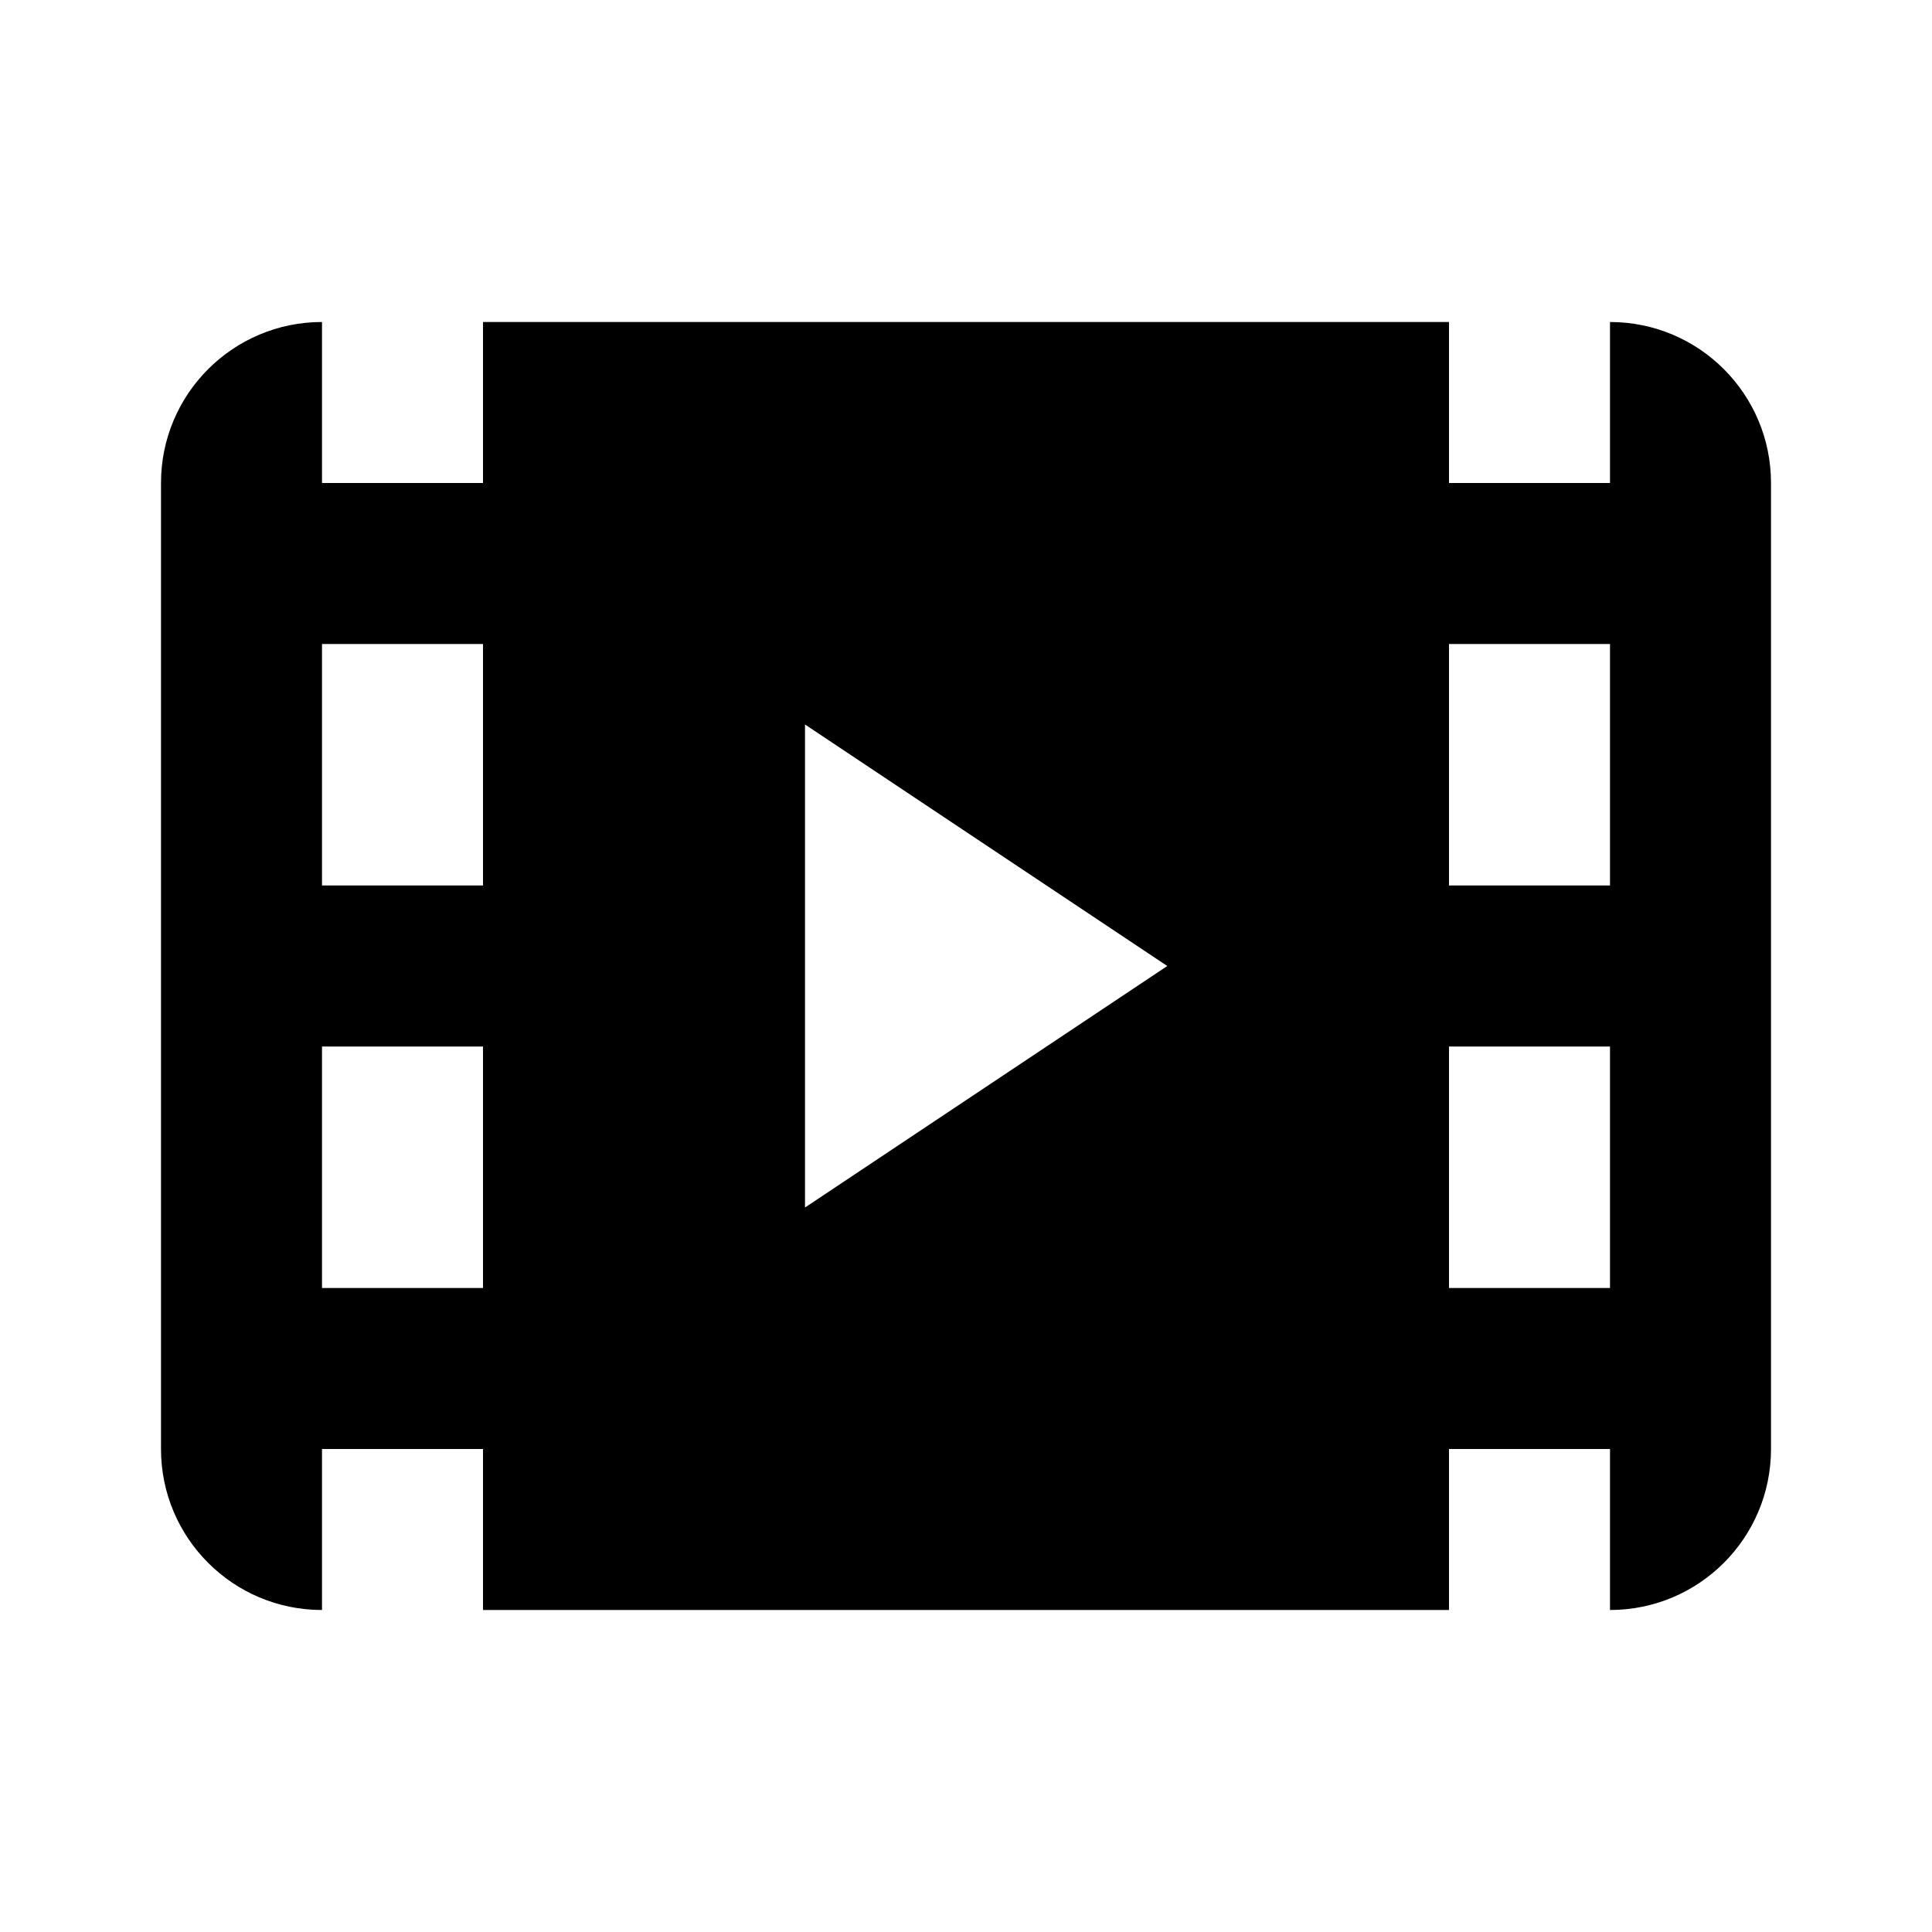
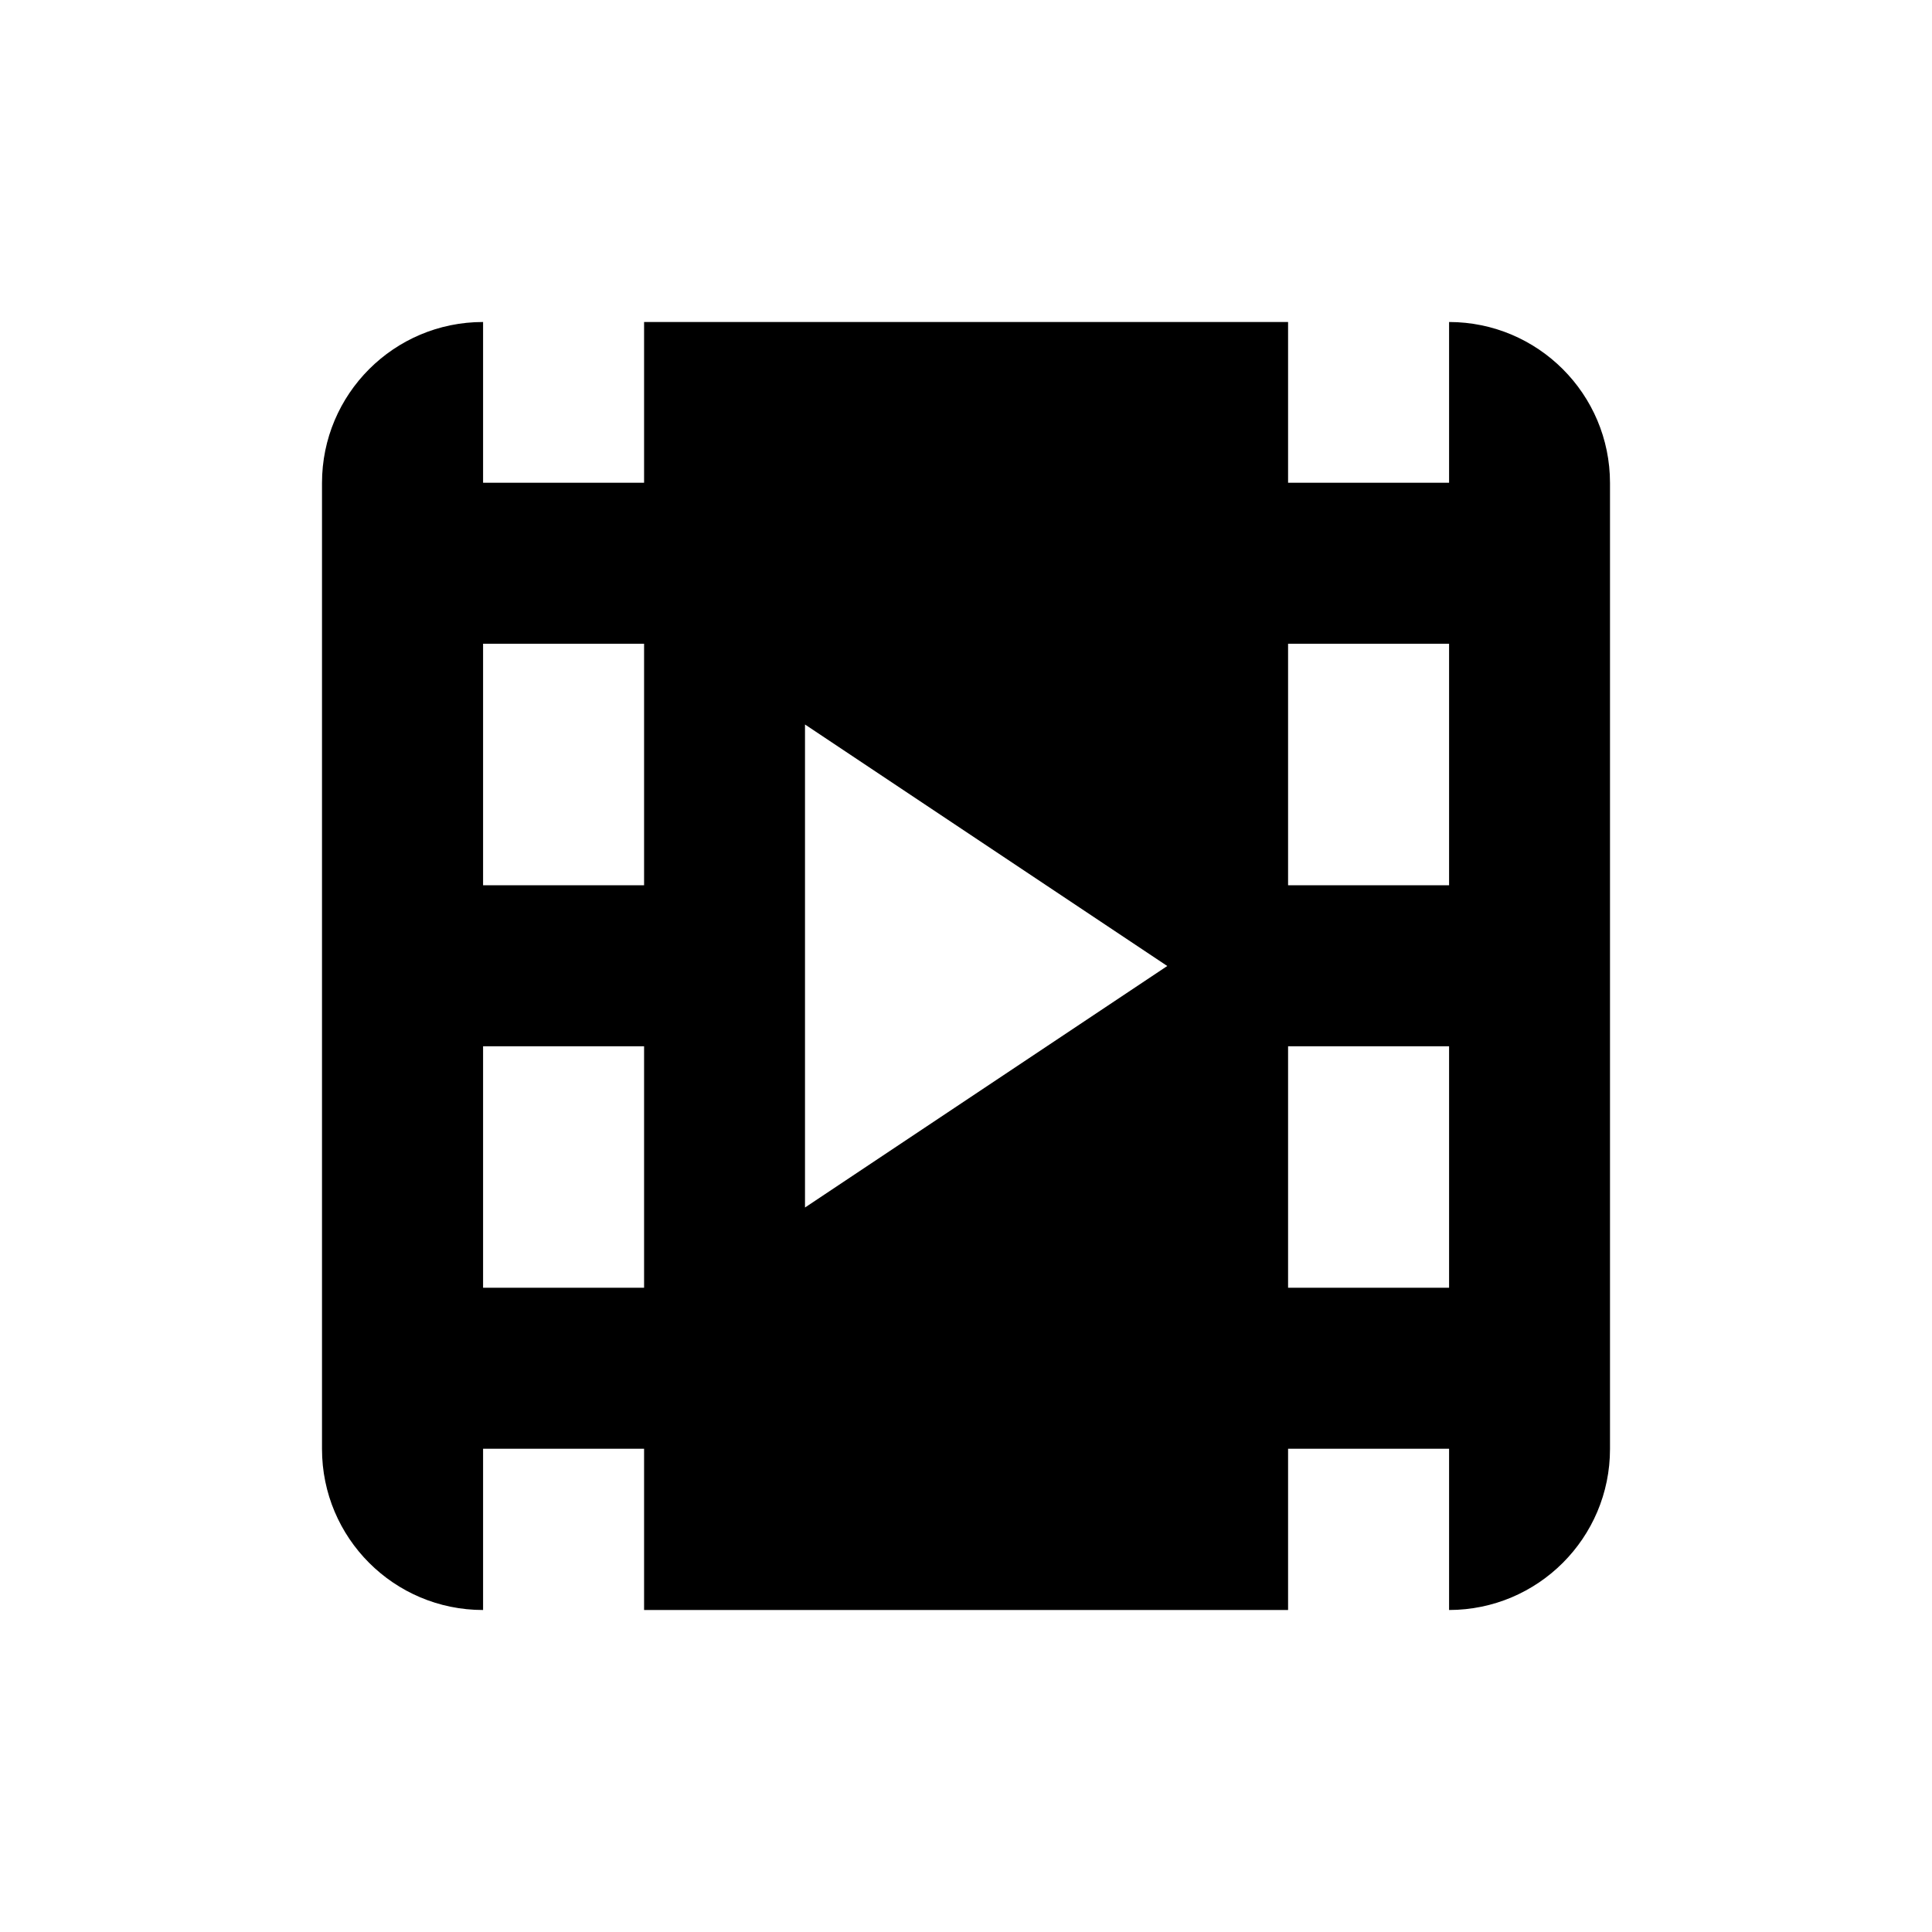
- <svg xmlns="http://www.w3.org/2000/svg" version="1.1" x="0px" y="0px" viewBox="0 0 24 24" style="enable-background:new 0 0 24 24;" xml:space="preserve">
-   <g id="video">
-     <path d="M20,4v2h-2V4H6v2H4V4C2.895,4,2,4.895,2,6v12c0,1.105,0.895,2,2,2v-2h2v2h12v-2h2v2c1.105,0,2-0.895,2-2V6   C22,4.895,21.105,4,20,4z M6,16H4v-3h2V16z M6,11H4V8h2V11z M10,15V9l4.5,3L10,15z M20,16h-2v-3h2V16z M20,11h-2V8h2V11z" />
+ <svg xmlns="http://www.w3.org/2000/svg" version="1.1" viewBox="0 0 24 24">
+   <g id="gridicons-video" fill="#000000">
+     <path d="M8.001,4 L16.001,4 L16.001,5.997 L18.001,5.997 L18.001,4 C19.105,4.001 20,4.896 20,6 L20,18 C20,19.104 19.105,19.999 18.001,20 L18.001,17.997 L16.001,17.997 L16.001,20 L8.001,20 L8.001,17.997 L6.001,17.997 L6.001,20 L6,20 C4.895,20 4,19.105 4,18 L4,6 C4,4.895 4.895,4 6,4 L6.001,4 L6.001,5.997 L8.001,5.997 L8.001,4 Z M10,15 L14.5,12 L10,9 L10,15 Z M18.001,15.997 L18.001,12.997 L16.001,12.997 L16.001,15.997 L18.001,15.997 Z M18.001,10.997 L18.001,7.997 L16.001,7.997 L16.001,10.997 L18.001,10.997 Z M8.001,15.997 L8.001,12.997 L6.001,12.997 L6.001,15.997 L8.001,15.997 Z M8.001,10.997 L8.001,7.997 L6.001,7.997 L6.001,10.997 L8.001,10.997 Z" />
  </g>
-   <g id="Layer_1">
- </g>
</svg>
